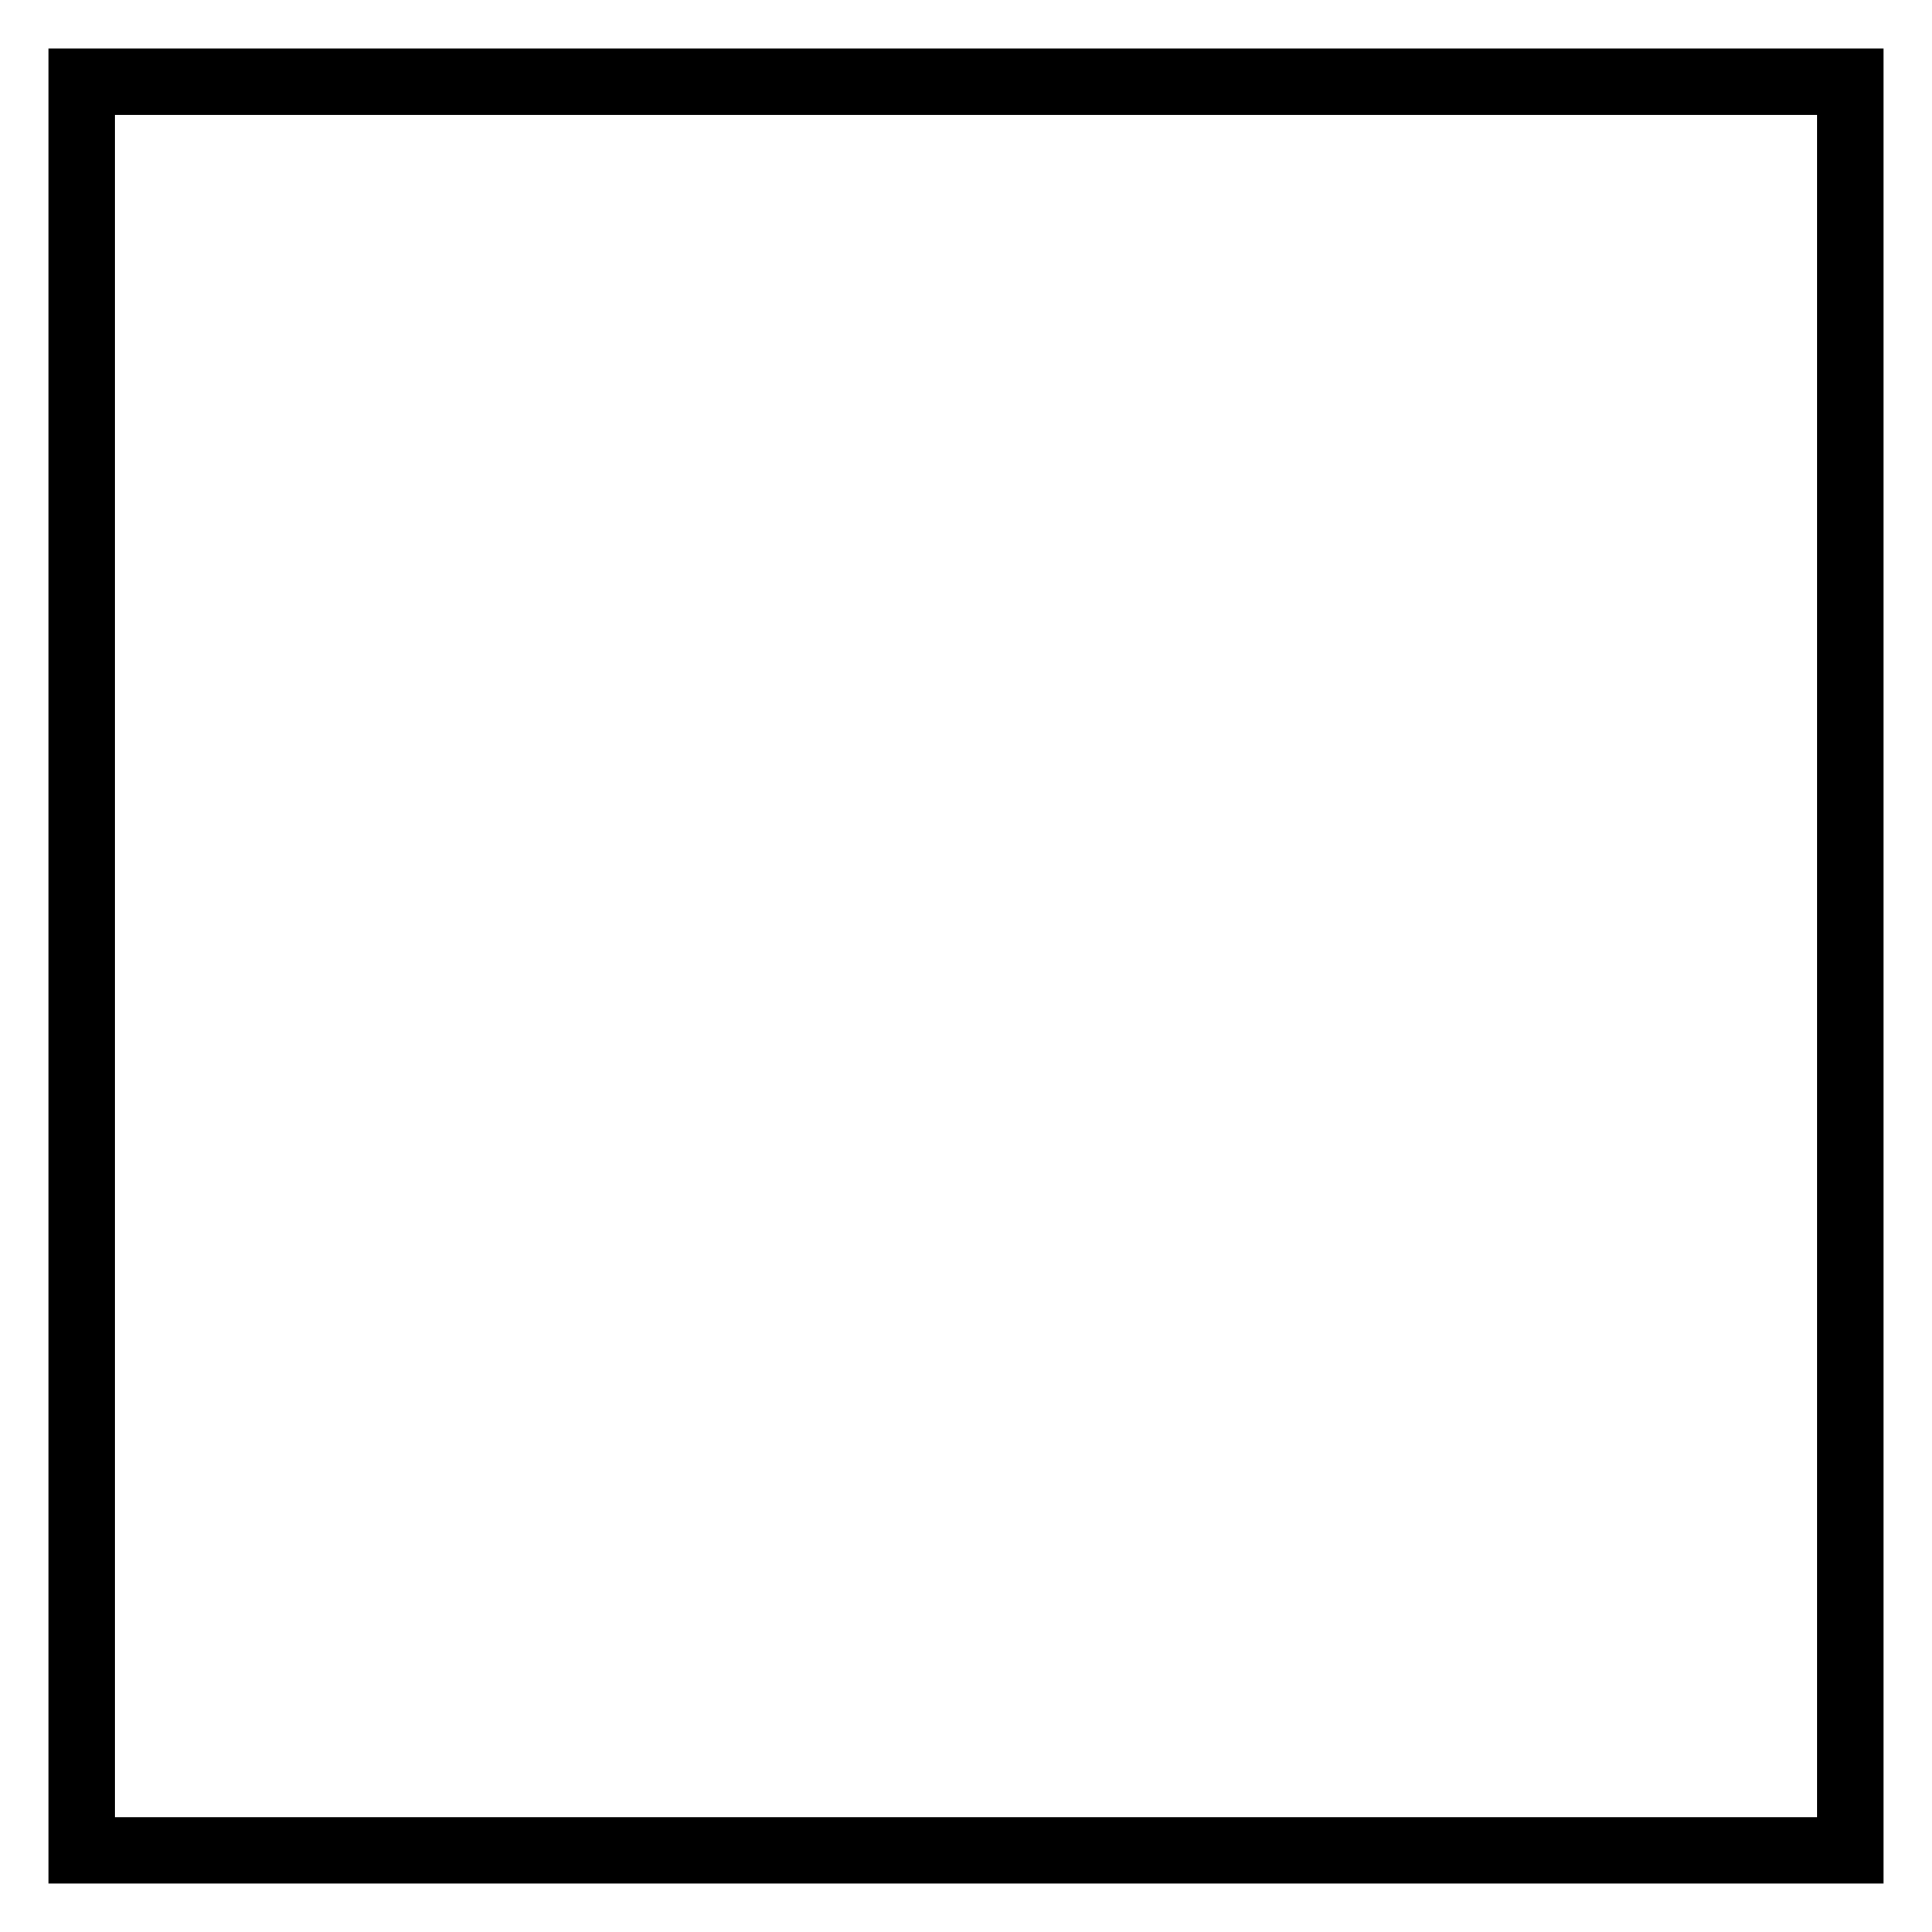
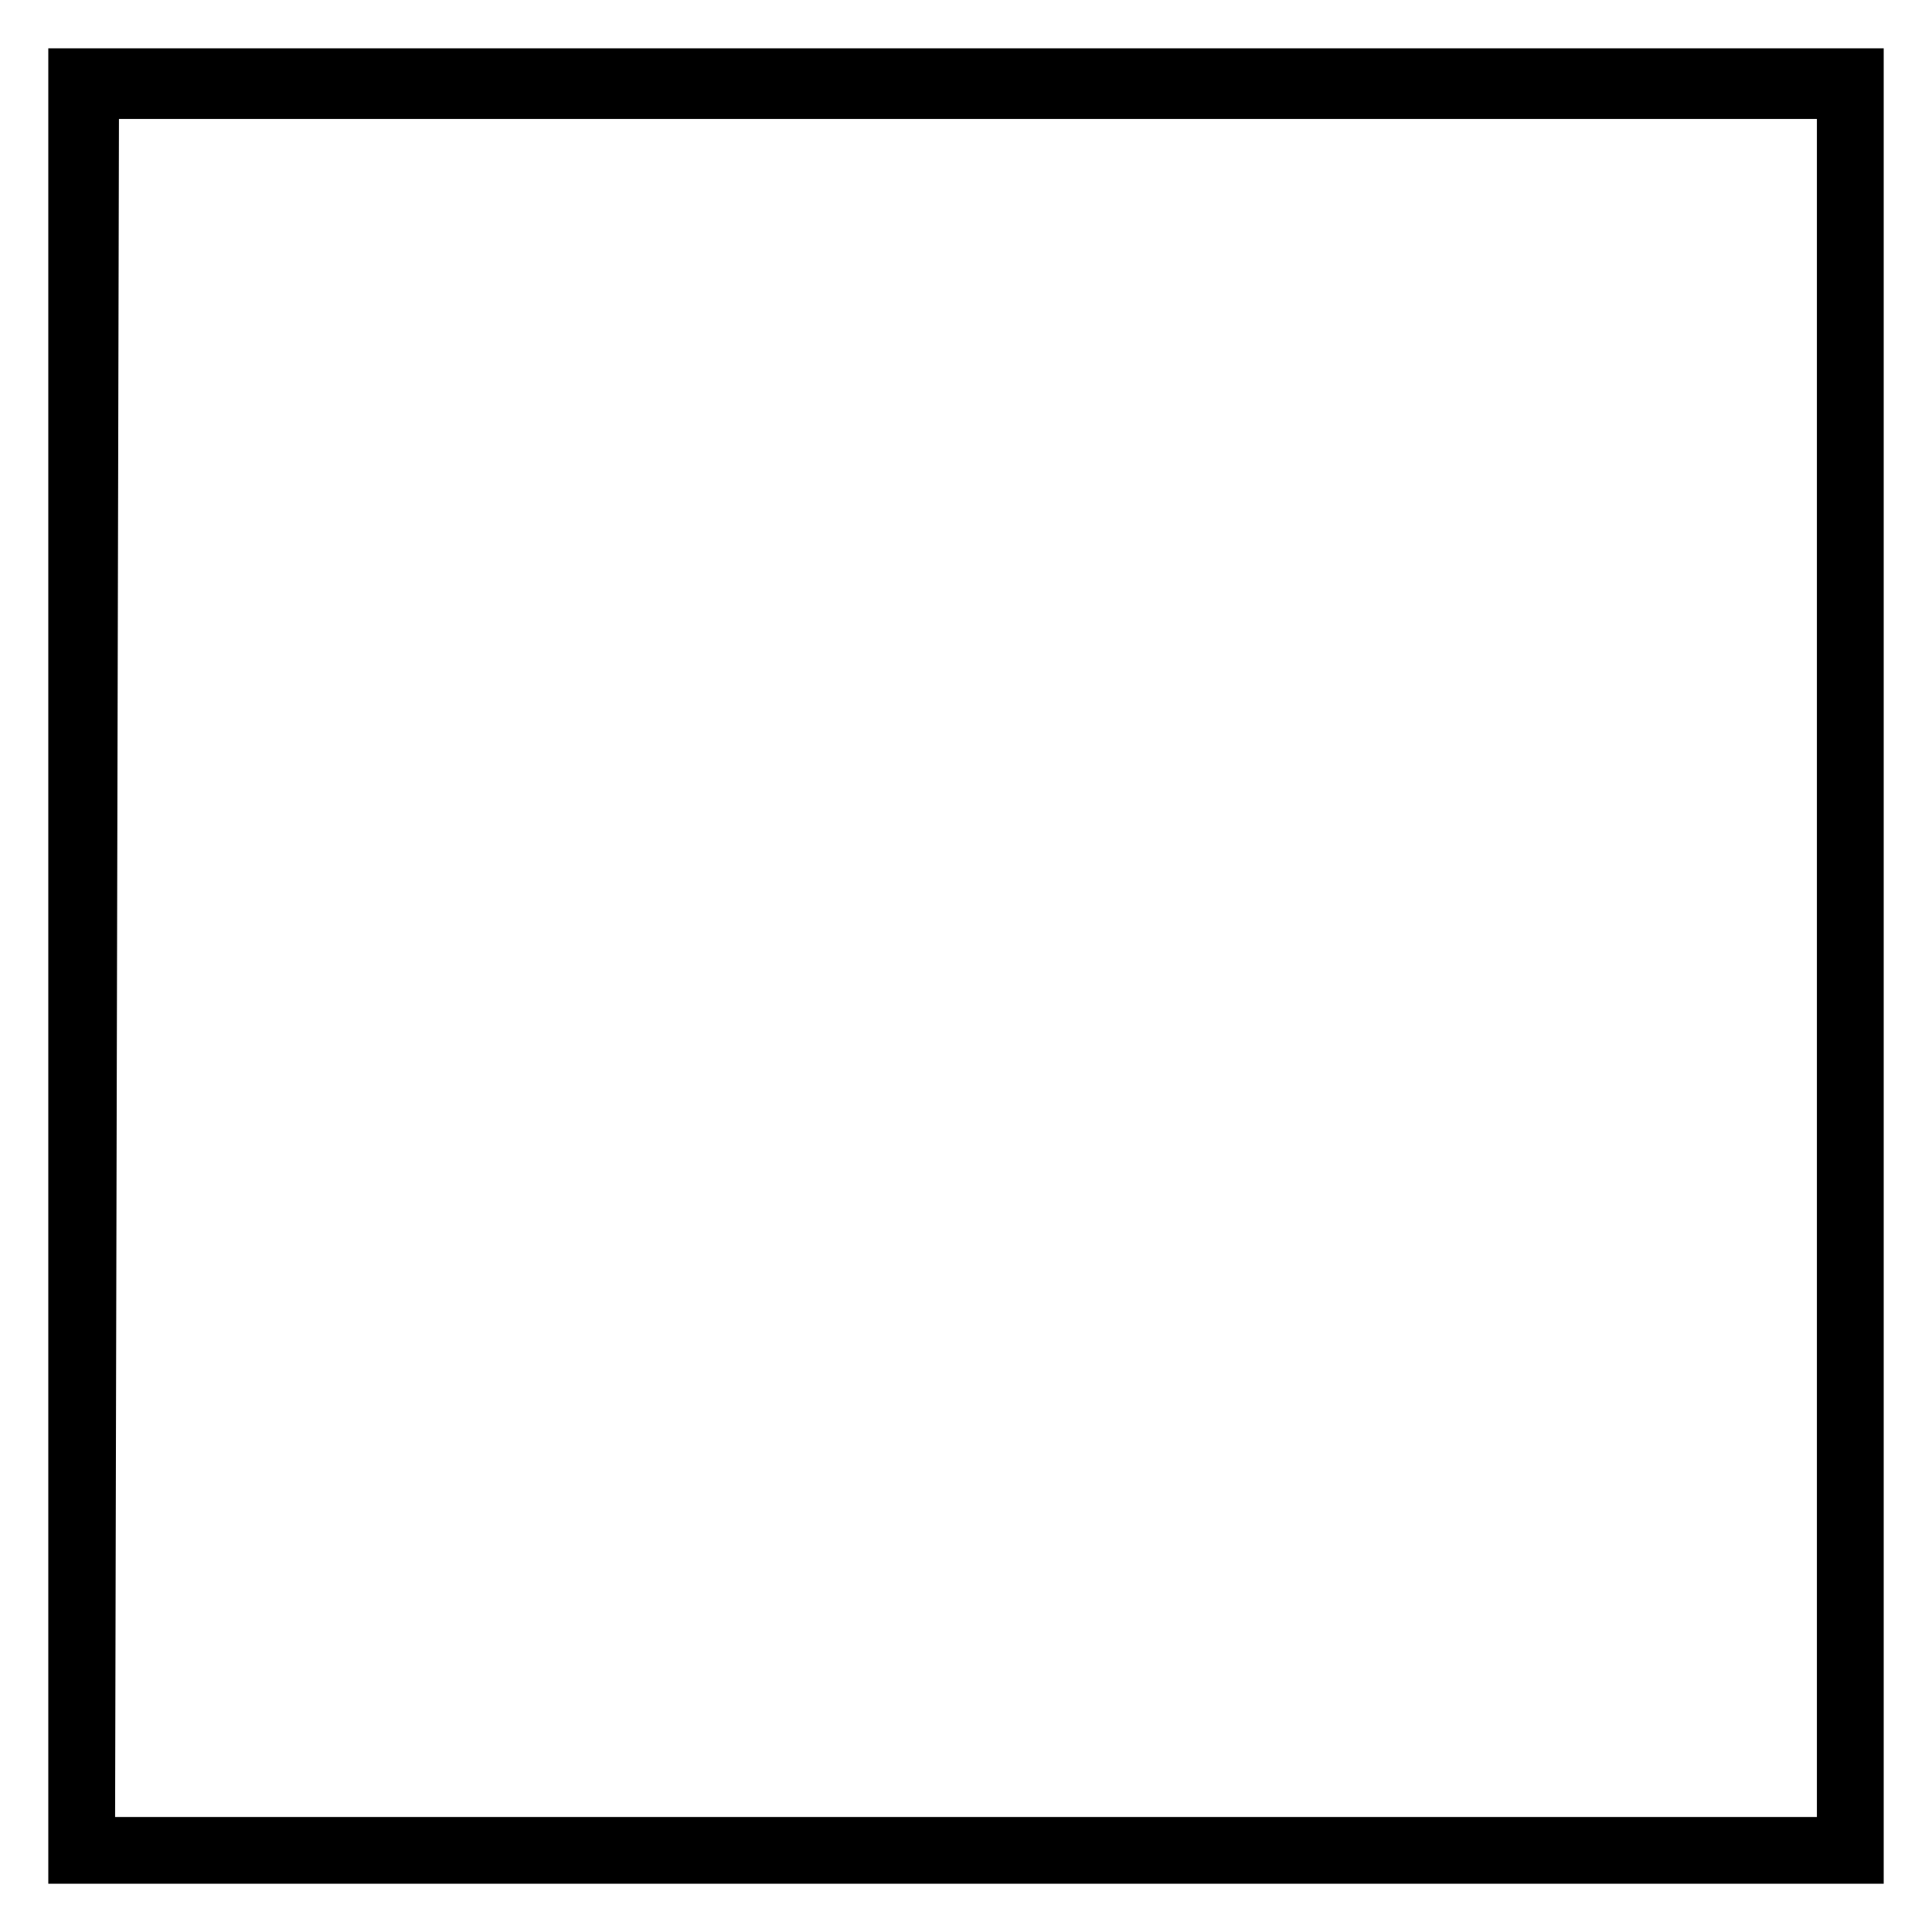
- <svg xmlns="http://www.w3.org/2000/svg" width="1000px" height="1000px" viewBox="0 0 1000 1000" version="1.1" id="svg2">
-   <defs id="defs9" />
-   <path id="path5" d="m 975,975 -950,0 0,-950 950,0 z m -915.431,-34.517 880.861,0 0,-880.914 -880.861,0 z" />
+ <svg xmlns="http://www.w3.org/2000/svg" width="500pt" height="500pt" viewBox="0 0 500 500" version="1.1">
+   <g id="surface1">
+     <path style=" stroke:none;fill-rule:nonzero;fill:rgb(0%,0%,0%);fill-opacity:1;" d="M 487.5 487.5 L 12.5 487.5 L 12.5 12.5 L 487.5 12.5 Z M 29.785 470.242 L 470.215 470.242 L 470.215 30.785 L 30.785 30.785 Z M 30.785 470.242 " />
+   </g>
</svg>
